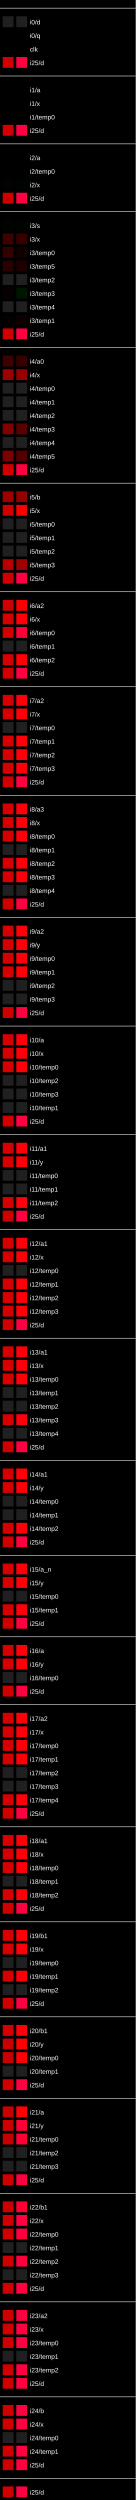
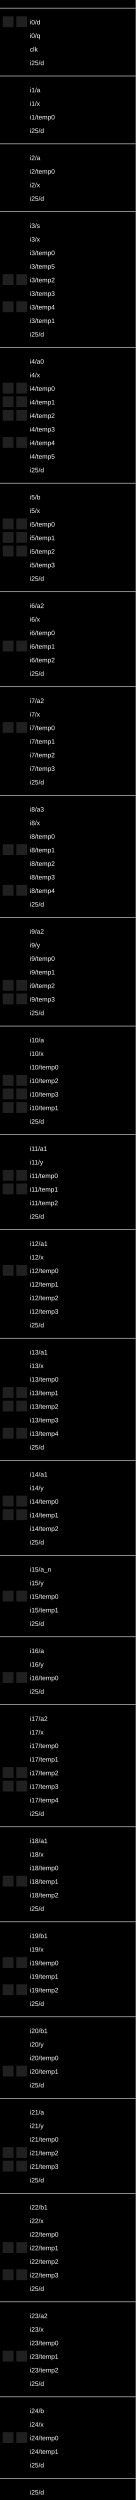
<svg xmlns="http://www.w3.org/2000/svg" width="250" height="4605">
  <rect x="0" y="0" width="250" height="4605" fill="black" />
  <line x1="0" y1="15.0" x2="250" y2="15.0" stroke="white" stroke-width="1" />
  <rect x="5" y="30" width="20" height="20" fill="rgb(32, 32, 32)" />
  <rect x="30" y="30" width="20" height="20" fill="rgb(32, 32, 32)" />
  <text x="55" y="45" font-size="12" font-family="Arial" fill="white">i0/d</text>
  <rect x="5" y="55" width="20" height="20" fill="rgb(0, 0, 0)" />
  <rect x="30" y="55" width="20" height="20" fill="rgb(0, 0, 0)" />
  <text x="55" y="70" font-size="12" font-family="Arial" fill="white">i0/q</text>
  <rect x="5" y="80" width="20" height="20" fill="rgb(0, 0, 0)" />
  <rect x="30" y="80" width="20" height="20" fill="rgb(0, 0, 0)" />
  <text x="55" y="95" font-size="12" font-family="Arial" fill="white">clk</text>
-   <rect x="5" y="105" width="20" height="20" fill="rgb(209, 0, 0)" />
-   <rect x="30" y="105" width="20" height="20" fill="rgb(255, 0, 65)" />
+   <rect x="5" y="105" width="20" height="20" fill="rgb(0, 0, 0)" />
+   <rect x="30" y="105" width="20" height="20" fill="rgb(0, 0, 0)" />
  <text x="55" y="120" font-size="12" font-family="Arial" fill="white">i25/d</text>
  <line x1="0" y1="140.0" x2="250" y2="140.0" stroke="white" stroke-width="1" />
  <rect x="5" y="155" width="20" height="20" fill="rgb(0, 0, 0)" />
  <rect x="30" y="155" width="20" height="20" fill="rgb(0, 0, 0)" />
  <text x="55" y="170" font-size="12" font-family="Arial" fill="white">i1/a</text>
  <rect x="5" y="180" width="20" height="20" fill="rgb(0, 0, 0)" />
  <rect x="30" y="180" width="20" height="20" fill="rgb(0, 0, 0)" />
  <text x="55" y="195" font-size="12" font-family="Arial" fill="white">i1/x</text>
  <rect x="5" y="205" width="20" height="20" fill="rgb(0, 0, 0)" />
  <rect x="30" y="205" width="20" height="20" fill="rgb(0, 0, 0)" />
  <text x="55" y="220" font-size="12" font-family="Arial" fill="white">i1/temp0</text>
-   <rect x="5" y="230" width="20" height="20" fill="rgb(209, 0, 0)" />
-   <rect x="30" y="230" width="20" height="20" fill="rgb(255, 0, 65)" />
+   <rect x="5" y="230" width="20" height="20" fill="rgb(0, 0, 0)" />
+   <rect x="30" y="230" width="20" height="20" fill="rgb(0, 0, 0)" />
  <text x="55" y="245" font-size="12" font-family="Arial" fill="white">i25/d</text>
  <line x1="0" y1="265.0" x2="250" y2="265.0" stroke="white" stroke-width="1" />
  <rect x="5" y="280" width="20" height="20" fill="rgb(0, 0, 0)" />
  <rect x="30" y="280" width="20" height="20" fill="rgb(0, 0, 0)" />
  <text x="55" y="295" font-size="12" font-family="Arial" fill="white">i2/a</text>
  <rect x="5" y="305" width="20" height="20" fill="rgb(0, 0, 0)" />
  <rect x="30" y="305" width="20" height="20" fill="rgb(0, 0, 0)" />
  <text x="55" y="320" font-size="12" font-family="Arial" fill="white">i2/temp0</text>
-   <rect x="5" y="330" width="20" height="20" fill="rgb(0, 3, 0)" />
-   <rect x="30" y="330" width="20" height="20" fill="rgb(0, 4, 0)" />
+   <rect x="5" y="330" width="20" height="20" fill="rgb(0, 0, 0)" />
+   <rect x="30" y="330" width="20" height="20" fill="rgb(0, 0, 0)" />
  <text x="55" y="345" font-size="12" font-family="Arial" fill="white">i2/x</text>
-   <rect x="5" y="355" width="20" height="20" fill="rgb(209, 0, 0)" />
-   <rect x="30" y="355" width="20" height="20" fill="rgb(255, 0, 65)" />
+   <rect x="5" y="355" width="20" height="20" fill="rgb(0, 0, 0)" />
+   <rect x="30" y="355" width="20" height="20" fill="rgb(0, 0, 0)" />
  <text x="55" y="370" font-size="12" font-family="Arial" fill="white">i25/d</text>
  <line x1="0" y1="390.0" x2="250" y2="390.0" stroke="white" stroke-width="1" />
-   <rect x="5" y="405" width="20" height="20" fill="rgb(0, 4, 0)" />
-   <rect x="30" y="405" width="20" height="20" fill="rgb(0, 4, 0)" />
+   <rect x="5" y="405" width="20" height="20" fill="rgb(0, 0, 0)" />
+   <rect x="30" y="405" width="20" height="20" fill="rgb(0, 0, 0)" />
  <text x="55" y="420" font-size="12" font-family="Arial" fill="white">i3/s</text>
-   <rect x="5" y="430" width="20" height="20" fill="rgb(63, 0, 0)" />
-   <rect x="30" y="430" width="20" height="20" fill="rgb(54, 0, 0)" />
+   <rect x="5" y="430" width="20" height="20" fill="rgb(0, 0, 0)" />
+   <rect x="30" y="430" width="20" height="20" fill="rgb(0, 0, 0)" />
  <text x="55" y="445" font-size="12" font-family="Arial" fill="white">i3/x</text>
-   <rect x="5" y="455" width="20" height="20" fill="rgb(53, 0, 0)" />
-   <rect x="30" y="455" width="20" height="20" fill="rgb(16, 0, 0)" />
+   <rect x="5" y="455" width="20" height="20" fill="rgb(0, 0, 0)" />
+   <rect x="30" y="455" width="20" height="20" fill="rgb(0, 0, 0)" />
  <text x="55" y="470" font-size="12" font-family="Arial" fill="white">i3/temp0</text>
-   <rect x="5" y="480" width="20" height="20" fill="rgb(43, 0, 0)" />
-   <rect x="30" y="480" width="20" height="20" fill="rgb(29, 0, 0)" />
+   <rect x="5" y="480" width="20" height="20" fill="rgb(0, 0, 0)" />
+   <rect x="30" y="480" width="20" height="20" fill="rgb(0, 0, 0)" />
  <text x="55" y="495" font-size="12" font-family="Arial" fill="white">i3/temp5</text>
  <rect x="5" y="505" width="20" height="20" fill="rgb(32, 32, 32)" />
  <rect x="30" y="505" width="20" height="20" fill="rgb(32, 32, 32)" />
  <text x="55" y="520" font-size="12" font-family="Arial" fill="white">i3/temp2</text>
-   <rect x="5" y="530" width="20" height="20" fill="rgb(7, 0, 0)" />
-   <rect x="30" y="530" width="20" height="20" fill="rgb(0, 22, 0)" />
+   <rect x="5" y="530" width="20" height="20" fill="rgb(0, 0, 0)" />
+   <rect x="30" y="530" width="20" height="20" fill="rgb(0, 0, 0)" />
  <text x="55" y="545" font-size="12" font-family="Arial" fill="white">i3/temp3</text>
  <rect x="5" y="555" width="20" height="20" fill="rgb(32, 32, 32)" />
  <rect x="30" y="555" width="20" height="20" fill="rgb(32, 32, 32)" />
  <text x="55" y="570" font-size="12" font-family="Arial" fill="white">i3/temp4</text>
-   <rect x="5" y="580" width="20" height="20" fill="rgb(5, 0, 0)" />
-   <rect x="30" y="580" width="20" height="20" fill="rgb(14, 0, 0)" />
+   <rect x="5" y="580" width="20" height="20" fill="rgb(0, 0, 0)" />
+   <rect x="30" y="580" width="20" height="20" fill="rgb(0, 0, 0)" />
  <text x="55" y="595" font-size="12" font-family="Arial" fill="white">i3/temp1</text>
-   <rect x="5" y="605" width="20" height="20" fill="rgb(209, 0, 0)" />
-   <rect x="30" y="605" width="20" height="20" fill="rgb(255, 0, 65)" />
+   <rect x="5" y="605" width="20" height="20" fill="rgb(0, 0, 0)" />
+   <rect x="30" y="605" width="20" height="20" fill="rgb(0, 0, 0)" />
  <text x="55" y="620" font-size="12" font-family="Arial" fill="white">i25/d</text>
  <line x1="0" y1="640.0" x2="250" y2="640.0" stroke="white" stroke-width="1" />
-   <rect x="5" y="655" width="20" height="20" fill="rgb(62, 0, 0)" />
-   <rect x="30" y="655" width="20" height="20" fill="rgb(54, 0, 0)" />
+   <rect x="5" y="655" width="20" height="20" fill="rgb(0, 0, 0)" />
+   <rect x="30" y="655" width="20" height="20" fill="rgb(0, 0, 0)" />
  <text x="55" y="670" font-size="12" font-family="Arial" fill="white">i4/a0</text>
-   <rect x="5" y="680" width="20" height="20" fill="rgb(157, 0, 0)" />
-   <rect x="30" y="680" width="20" height="20" fill="rgb(149, 0, 0)" />
+   <rect x="5" y="680" width="20" height="20" fill="rgb(0, 0, 0)" />
+   <rect x="30" y="680" width="20" height="20" fill="rgb(0, 0, 0)" />
  <text x="55" y="695" font-size="12" font-family="Arial" fill="white">i4/x</text>
  <rect x="5" y="705" width="20" height="20" fill="rgb(32, 32, 32)" />
  <rect x="30" y="705" width="20" height="20" fill="rgb(32, 32, 32)" />
  <text x="55" y="720" font-size="12" font-family="Arial" fill="white">i4/temp0</text>
  <rect x="5" y="730" width="20" height="20" fill="rgb(32, 32, 32)" />
  <rect x="30" y="730" width="20" height="20" fill="rgb(32, 32, 32)" />
  <text x="55" y="745" font-size="12" font-family="Arial" fill="white">i4/temp1</text>
  <rect x="5" y="755" width="20" height="20" fill="rgb(32, 32, 32)" />
  <rect x="30" y="755" width="20" height="20" fill="rgb(32, 32, 32)" />
  <text x="55" y="770" font-size="12" font-family="Arial" fill="white">i4/temp2</text>
-   <rect x="5" y="780" width="20" height="20" fill="rgb(130, 0, 0)" />
-   <rect x="30" y="780" width="20" height="20" fill="rgb(91, 0, 0)" />
+   <rect x="5" y="780" width="20" height="20" fill="rgb(0, 0, 0)" />
+   <rect x="30" y="780" width="20" height="20" fill="rgb(0, 0, 0)" />
  <text x="55" y="795" font-size="12" font-family="Arial" fill="white">i4/temp3</text>
  <rect x="5" y="805" width="20" height="20" fill="rgb(32, 32, 32)" />
  <rect x="30" y="805" width="20" height="20" fill="rgb(32, 32, 32)" />
  <text x="55" y="820" font-size="12" font-family="Arial" fill="white">i4/temp4</text>
-   <rect x="5" y="830" width="20" height="20" fill="rgb(125, 0, 0)" />
-   <rect x="30" y="830" width="20" height="20" fill="rgb(85, 0, 0)" />
+   <rect x="5" y="830" width="20" height="20" fill="rgb(0, 0, 0)" />
+   <rect x="30" y="830" width="20" height="20" fill="rgb(0, 0, 0)" />
  <text x="55" y="845" font-size="12" font-family="Arial" fill="white">i4/temp5</text>
-   <rect x="5" y="855" width="20" height="20" fill="rgb(209, 0, 0)" />
-   <rect x="30" y="855" width="20" height="20" fill="rgb(255, 0, 65)" />
+   <rect x="5" y="855" width="20" height="20" fill="rgb(0, 0, 0)" />
+   <rect x="30" y="855" width="20" height="20" fill="rgb(0, 0, 0)" />
  <text x="55" y="870" font-size="12" font-family="Arial" fill="white">i25/d</text>
  <line x1="0" y1="890.0" x2="250" y2="890.0" stroke="white" stroke-width="1" />
-   <rect x="5" y="905" width="20" height="20" fill="rgb(157, 0, 0)" />
-   <rect x="30" y="905" width="20" height="20" fill="rgb(149, 0, 0)" />
+   <rect x="5" y="905" width="20" height="20" fill="rgb(0, 0, 0)" />
+   <rect x="30" y="905" width="20" height="20" fill="rgb(0, 0, 0)" />
  <text x="55" y="920" font-size="12" font-family="Arial" fill="white">i5/b</text>
-   <rect x="5" y="930" width="20" height="20" fill="rgb(206, 0, 0)" />
-   <rect x="30" y="930" width="20" height="20" fill="rgb(251, 0, 0)" />
+   <rect x="5" y="930" width="20" height="20" fill="rgb(0, 0, 0)" />
+   <rect x="30" y="930" width="20" height="20" fill="rgb(0, 0, 0)" />
  <text x="55" y="945" font-size="12" font-family="Arial" fill="white">i5/x</text>
  <rect x="5" y="955" width="20" height="20" fill="rgb(32, 32, 32)" />
  <rect x="30" y="955" width="20" height="20" fill="rgb(32, 32, 32)" />
  <text x="55" y="970" font-size="12" font-family="Arial" fill="white">i5/temp0</text>
  <rect x="5" y="980" width="20" height="20" fill="rgb(32, 32, 32)" />
  <rect x="30" y="980" width="20" height="20" fill="rgb(32, 32, 32)" />
  <text x="55" y="995" font-size="12" font-family="Arial" fill="white">i5/temp1</text>
  <rect x="5" y="1005" width="20" height="20" fill="rgb(32, 32, 32)" />
  <rect x="30" y="1005" width="20" height="20" fill="rgb(32, 32, 32)" />
  <text x="55" y="1020" font-size="12" font-family="Arial" fill="white">i5/temp2</text>
-   <rect x="5" y="1030" width="20" height="20" fill="rgb(184, 0, 0)" />
-   <rect x="30" y="1030" width="20" height="20" fill="rgb(159, 0, 0)" />
+   <rect x="5" y="1030" width="20" height="20" fill="rgb(0, 0, 0)" />
+   <rect x="30" y="1030" width="20" height="20" fill="rgb(0, 0, 0)" />
  <text x="55" y="1045" font-size="12" font-family="Arial" fill="white">i5/temp3</text>
-   <rect x="5" y="1055" width="20" height="20" fill="rgb(209, 0, 0)" />
-   <rect x="30" y="1055" width="20" height="20" fill="rgb(255, 0, 65)" />
+   <rect x="5" y="1055" width="20" height="20" fill="rgb(0, 0, 0)" />
+   <rect x="30" y="1055" width="20" height="20" fill="rgb(0, 0, 0)" />
  <text x="55" y="1070" font-size="12" font-family="Arial" fill="white">i25/d</text>
  <line x1="0" y1="1090.0" x2="250" y2="1090.0" stroke="white" stroke-width="1" />
-   <rect x="5" y="1105" width="20" height="20" fill="rgb(206, 0, 0)" />
-   <rect x="30" y="1105" width="20" height="20" fill="rgb(251, 0, 0)" />
+   <rect x="5" y="1105" width="20" height="20" fill="rgb(0, 0, 0)" />
+   <rect x="30" y="1105" width="20" height="20" fill="rgb(0, 0, 0)" />
  <text x="55" y="1120" font-size="12" font-family="Arial" fill="white">i6/a2</text>
-   <rect x="5" y="1130" width="20" height="20" fill="rgb(214, 0, 0)" />
-   <rect x="30" y="1130" width="20" height="20" fill="rgb(255, 0, 10)" />
+   <rect x="5" y="1130" width="20" height="20" fill="rgb(0, 0, 0)" />
+   <rect x="30" y="1130" width="20" height="20" fill="rgb(0, 0, 0)" />
  <text x="55" y="1145" font-size="12" font-family="Arial" fill="white">i6/x</text>
-   <rect x="5" y="1155" width="20" height="20" fill="rgb(210, 0, 0)" />
-   <rect x="30" y="1155" width="20" height="20" fill="rgb(255, 0, 58)" />
+   <rect x="5" y="1155" width="20" height="20" fill="rgb(0, 0, 0)" />
+   <rect x="30" y="1155" width="20" height="20" fill="rgb(0, 0, 0)" />
  <text x="55" y="1170" font-size="12" font-family="Arial" fill="white">i6/temp0</text>
  <rect x="5" y="1180" width="20" height="20" fill="rgb(32, 32, 32)" />
  <rect x="30" y="1180" width="20" height="20" fill="rgb(32, 32, 32)" />
  <text x="55" y="1195" font-size="12" font-family="Arial" fill="white">i6/temp1</text>
-   <rect x="5" y="1205" width="20" height="20" fill="rgb(213, 0, 0)" />
-   <rect x="30" y="1205" width="20" height="20" fill="rgb(255, 0, 4)" />
+   <rect x="5" y="1205" width="20" height="20" fill="rgb(0, 0, 0)" />
+   <rect x="30" y="1205" width="20" height="20" fill="rgb(0, 0, 0)" />
  <text x="55" y="1220" font-size="12" font-family="Arial" fill="white">i6/temp2</text>
-   <rect x="5" y="1230" width="20" height="20" fill="rgb(209, 0, 0)" />
-   <rect x="30" y="1230" width="20" height="20" fill="rgb(255, 0, 65)" />
+   <rect x="5" y="1230" width="20" height="20" fill="rgb(0, 0, 0)" />
+   <rect x="30" y="1230" width="20" height="20" fill="rgb(0, 0, 0)" />
  <text x="55" y="1245" font-size="12" font-family="Arial" fill="white">i25/d</text>
  <line x1="0" y1="1265.0" x2="250" y2="1265.0" stroke="white" stroke-width="1" />
-   <rect x="5" y="1280" width="20" height="20" fill="rgb(214, 0, 0)" />
-   <rect x="30" y="1280" width="20" height="20" fill="rgb(255, 0, 10)" />
+   <rect x="5" y="1280" width="20" height="20" fill="rgb(0, 0, 0)" />
+   <rect x="30" y="1280" width="20" height="20" fill="rgb(0, 0, 0)" />
  <text x="55" y="1295" font-size="12" font-family="Arial" fill="white">i7/a2</text>
-   <rect x="5" y="1305" width="20" height="20" fill="rgb(214, 0, 0)" />
-   <rect x="30" y="1305" width="20" height="20" fill="rgb(255, 0, 10)" />
+   <rect x="5" y="1305" width="20" height="20" fill="rgb(0, 0, 0)" />
+   <rect x="30" y="1305" width="20" height="20" fill="rgb(0, 0, 0)" />
  <text x="55" y="1320" font-size="12" font-family="Arial" fill="white">i7/x</text>
  <rect x="5" y="1330" width="20" height="20" fill="rgb(32, 32, 32)" />
  <rect x="30" y="1330" width="20" height="20" fill="rgb(32, 32, 32)" />
  <text x="55" y="1345" font-size="12" font-family="Arial" fill="white">i7/temp0</text>
-   <rect x="5" y="1355" width="20" height="20" fill="rgb(214, 0, 0)" />
-   <rect x="30" y="1355" width="20" height="20" fill="rgb(255, 0, 10)" />
+   <rect x="5" y="1355" width="20" height="20" fill="rgb(0, 0, 0)" />
+   <rect x="30" y="1355" width="20" height="20" fill="rgb(0, 0, 0)" />
  <text x="55" y="1370" font-size="12" font-family="Arial" fill="white">i7/temp1</text>
-   <rect x="5" y="1380" width="20" height="20" fill="rgb(214, 0, 0)" />
-   <rect x="30" y="1380" width="20" height="20" fill="rgb(255, 0, 10)" />
+   <rect x="5" y="1380" width="20" height="20" fill="rgb(0, 0, 0)" />
+   <rect x="30" y="1380" width="20" height="20" fill="rgb(0, 0, 0)" />
  <text x="55" y="1395" font-size="12" font-family="Arial" fill="white">i7/temp2</text>
-   <rect x="5" y="1405" width="20" height="20" fill="rgb(214, 0, 0)" />
-   <rect x="30" y="1405" width="20" height="20" fill="rgb(255, 0, 10)" />
+   <rect x="5" y="1405" width="20" height="20" fill="rgb(0, 0, 0)" />
+   <rect x="30" y="1405" width="20" height="20" fill="rgb(0, 0, 0)" />
  <text x="55" y="1420" font-size="12" font-family="Arial" fill="white">i7/temp3</text>
-   <rect x="5" y="1430" width="20" height="20" fill="rgb(209, 0, 0)" />
-   <rect x="30" y="1430" width="20" height="20" fill="rgb(255, 0, 65)" />
+   <rect x="5" y="1430" width="20" height="20" fill="rgb(0, 0, 0)" />
+   <rect x="30" y="1430" width="20" height="20" fill="rgb(0, 0, 0)" />
  <text x="55" y="1445" font-size="12" font-family="Arial" fill="white">i25/d</text>
  <line x1="0" y1="1465.0" x2="250" y2="1465.0" stroke="white" stroke-width="1" />
-   <rect x="5" y="1480" width="20" height="20" fill="rgb(214, 0, 0)" />
-   <rect x="30" y="1480" width="20" height="20" fill="rgb(255, 0, 10)" />
+   <rect x="5" y="1480" width="20" height="20" fill="rgb(0, 0, 0)" />
+   <rect x="30" y="1480" width="20" height="20" fill="rgb(0, 0, 0)" />
  <text x="55" y="1495" font-size="12" font-family="Arial" fill="white">i8/a3</text>
-   <rect x="5" y="1505" width="20" height="20" fill="rgb(214, 0, 0)" />
-   <rect x="30" y="1505" width="20" height="20" fill="rgb(255, 0, 10)" />
+   <rect x="5" y="1505" width="20" height="20" fill="rgb(0, 0, 0)" />
+   <rect x="30" y="1505" width="20" height="20" fill="rgb(0, 0, 0)" />
  <text x="55" y="1520" font-size="12" font-family="Arial" fill="white">i8/x</text>
-   <rect x="5" y="1530" width="20" height="20" fill="rgb(214, 0, 0)" />
-   <rect x="30" y="1530" width="20" height="20" fill="rgb(255, 0, 10)" />
+   <rect x="5" y="1530" width="20" height="20" fill="rgb(0, 0, 0)" />
+   <rect x="30" y="1530" width="20" height="20" fill="rgb(0, 0, 0)" />
  <text x="55" y="1545" font-size="12" font-family="Arial" fill="white">i8/temp0</text>
  <rect x="5" y="1555" width="20" height="20" fill="rgb(32, 32, 32)" />
  <rect x="30" y="1555" width="20" height="20" fill="rgb(32, 32, 32)" />
  <text x="55" y="1570" font-size="12" font-family="Arial" fill="white">i8/temp1</text>
-   <rect x="5" y="1580" width="20" height="20" fill="rgb(214, 0, 0)" />
-   <rect x="30" y="1580" width="20" height="20" fill="rgb(255, 0, 10)" />
+   <rect x="5" y="1580" width="20" height="20" fill="rgb(0, 0, 0)" />
+   <rect x="30" y="1580" width="20" height="20" fill="rgb(0, 0, 0)" />
  <text x="55" y="1595" font-size="12" font-family="Arial" fill="white">i8/temp2</text>
-   <rect x="5" y="1605" width="20" height="20" fill="rgb(214, 0, 0)" />
-   <rect x="30" y="1605" width="20" height="20" fill="rgb(255, 0, 10)" />
+   <rect x="5" y="1605" width="20" height="20" fill="rgb(0, 0, 0)" />
+   <rect x="30" y="1605" width="20" height="20" fill="rgb(0, 0, 0)" />
  <text x="55" y="1620" font-size="12" font-family="Arial" fill="white">i8/temp3</text>
  <rect x="5" y="1630" width="20" height="20" fill="rgb(32, 32, 32)" />
  <rect x="30" y="1630" width="20" height="20" fill="rgb(32, 32, 32)" />
  <text x="55" y="1645" font-size="12" font-family="Arial" fill="white">i8/temp4</text>
-   <rect x="5" y="1655" width="20" height="20" fill="rgb(209, 0, 0)" />
-   <rect x="30" y="1655" width="20" height="20" fill="rgb(255, 0, 65)" />
+   <rect x="5" y="1655" width="20" height="20" fill="rgb(0, 0, 0)" />
+   <rect x="30" y="1655" width="20" height="20" fill="rgb(0, 0, 0)" />
  <text x="55" y="1670" font-size="12" font-family="Arial" fill="white">i25/d</text>
  <line x1="0" y1="1690.0" x2="250" y2="1690.0" stroke="white" stroke-width="1" />
-   <rect x="5" y="1705" width="20" height="20" fill="rgb(214, 0, 0)" />
-   <rect x="30" y="1705" width="20" height="20" fill="rgb(255, 0, 10)" />
+   <rect x="5" y="1705" width="20" height="20" fill="rgb(0, 0, 0)" />
+   <rect x="30" y="1705" width="20" height="20" fill="rgb(0, 0, 0)" />
  <text x="55" y="1720" font-size="12" font-family="Arial" fill="white">i9/a2</text>
-   <rect x="5" y="1730" width="20" height="20" fill="rgb(214, 0, 0)" />
-   <rect x="30" y="1730" width="20" height="20" fill="rgb(255, 0, 10)" />
+   <rect x="5" y="1730" width="20" height="20" fill="rgb(0, 0, 0)" />
+   <rect x="30" y="1730" width="20" height="20" fill="rgb(0, 0, 0)" />
  <text x="55" y="1745" font-size="12" font-family="Arial" fill="white">i9/y</text>
-   <rect x="5" y="1755" width="20" height="20" fill="rgb(214, 0, 0)" />
-   <rect x="30" y="1755" width="20" height="20" fill="rgb(255, 0, 10)" />
+   <rect x="5" y="1755" width="20" height="20" fill="rgb(0, 0, 0)" />
+   <rect x="30" y="1755" width="20" height="20" fill="rgb(0, 0, 0)" />
  <text x="55" y="1770" font-size="12" font-family="Arial" fill="white">i9/temp0</text>
-   <rect x="5" y="1780" width="20" height="20" fill="rgb(214, 0, 0)" />
-   <rect x="30" y="1780" width="20" height="20" fill="rgb(255, 0, 10)" />
+   <rect x="5" y="1780" width="20" height="20" fill="rgb(0, 0, 0)" />
+   <rect x="30" y="1780" width="20" height="20" fill="rgb(0, 0, 0)" />
  <text x="55" y="1795" font-size="12" font-family="Arial" fill="white">i9/temp1</text>
  <rect x="5" y="1805" width="20" height="20" fill="rgb(32, 32, 32)" />
  <rect x="30" y="1805" width="20" height="20" fill="rgb(32, 32, 32)" />
  <text x="55" y="1820" font-size="12" font-family="Arial" fill="white">i9/temp2</text>
  <rect x="5" y="1830" width="20" height="20" fill="rgb(32, 32, 32)" />
  <rect x="30" y="1830" width="20" height="20" fill="rgb(32, 32, 32)" />
  <text x="55" y="1845" font-size="12" font-family="Arial" fill="white">i9/temp3</text>
-   <rect x="5" y="1855" width="20" height="20" fill="rgb(209, 0, 0)" />
-   <rect x="30" y="1855" width="20" height="20" fill="rgb(255, 0, 65)" />
+   <rect x="5" y="1855" width="20" height="20" fill="rgb(0, 0, 0)" />
+   <rect x="30" y="1855" width="20" height="20" fill="rgb(0, 0, 0)" />
  <text x="55" y="1870" font-size="12" font-family="Arial" fill="white">i25/d</text>
  <line x1="0" y1="1890.0" x2="250" y2="1890.0" stroke="white" stroke-width="1" />
-   <rect x="5" y="1905" width="20" height="20" fill="rgb(214, 0, 0)" />
-   <rect x="30" y="1905" width="20" height="20" fill="rgb(255, 0, 10)" />
+   <rect x="5" y="1905" width="20" height="20" fill="rgb(0, 0, 0)" />
+   <rect x="30" y="1905" width="20" height="20" fill="rgb(0, 0, 0)" />
  <text x="55" y="1920" font-size="12" font-family="Arial" fill="white">i10/a</text>
-   <rect x="5" y="1930" width="20" height="20" fill="rgb(214, 0, 0)" />
-   <rect x="30" y="1930" width="20" height="20" fill="rgb(255, 0, 10)" />
+   <rect x="5" y="1930" width="20" height="20" fill="rgb(0, 0, 0)" />
+   <rect x="30" y="1930" width="20" height="20" fill="rgb(0, 0, 0)" />
  <text x="55" y="1945" font-size="12" font-family="Arial" fill="white">i10/x</text>
-   <rect x="5" y="1955" width="20" height="20" fill="rgb(214, 0, 0)" />
-   <rect x="30" y="1955" width="20" height="20" fill="rgb(255, 0, 10)" />
+   <rect x="5" y="1955" width="20" height="20" fill="rgb(0, 0, 0)" />
+   <rect x="30" y="1955" width="20" height="20" fill="rgb(0, 0, 0)" />
  <text x="55" y="1970" font-size="12" font-family="Arial" fill="white">i10/temp0</text>
  <rect x="5" y="1980" width="20" height="20" fill="rgb(32, 32, 32)" />
  <rect x="30" y="1980" width="20" height="20" fill="rgb(32, 32, 32)" />
  <text x="55" y="1995" font-size="12" font-family="Arial" fill="white">i10/temp2</text>
  <rect x="5" y="2005" width="20" height="20" fill="rgb(32, 32, 32)" />
  <rect x="30" y="2005" width="20" height="20" fill="rgb(32, 32, 32)" />
  <text x="55" y="2020" font-size="12" font-family="Arial" fill="white">i10/temp3</text>
  <rect x="5" y="2030" width="20" height="20" fill="rgb(32, 32, 32)" />
  <rect x="30" y="2030" width="20" height="20" fill="rgb(32, 32, 32)" />
  <text x="55" y="2045" font-size="12" font-family="Arial" fill="white">i10/temp1</text>
-   <rect x="5" y="2055" width="20" height="20" fill="rgb(209, 0, 0)" />
-   <rect x="30" y="2055" width="20" height="20" fill="rgb(255, 0, 65)" />
+   <rect x="5" y="2055" width="20" height="20" fill="rgb(0, 0, 0)" />
+   <rect x="30" y="2055" width="20" height="20" fill="rgb(0, 0, 0)" />
  <text x="55" y="2070" font-size="12" font-family="Arial" fill="white">i25/d</text>
  <line x1="0" y1="2090.0" x2="250" y2="2090.0" stroke="white" stroke-width="1" />
-   <rect x="5" y="2105" width="20" height="20" fill="rgb(214, 0, 0)" />
-   <rect x="30" y="2105" width="20" height="20" fill="rgb(255, 0, 10)" />
+   <rect x="5" y="2105" width="20" height="20" fill="rgb(0, 0, 0)" />
+   <rect x="30" y="2105" width="20" height="20" fill="rgb(0, 0, 0)" />
  <text x="55" y="2120" font-size="12" font-family="Arial" fill="white">i11/a1</text>
-   <rect x="5" y="2130" width="20" height="20" fill="rgb(214, 0, 0)" />
-   <rect x="30" y="2130" width="20" height="20" fill="rgb(255, 0, 10)" />
+   <rect x="5" y="2130" width="20" height="20" fill="rgb(0, 0, 0)" />
+   <rect x="30" y="2130" width="20" height="20" fill="rgb(0, 0, 0)" />
  <text x="55" y="2145" font-size="12" font-family="Arial" fill="white">i11/y</text>
  <rect x="5" y="2155" width="20" height="20" fill="rgb(32, 32, 32)" />
  <rect x="30" y="2155" width="20" height="20" fill="rgb(32, 32, 32)" />
  <text x="55" y="2170" font-size="12" font-family="Arial" fill="white">i11/temp0</text>
  <rect x="5" y="2180" width="20" height="20" fill="rgb(32, 32, 32)" />
  <rect x="30" y="2180" width="20" height="20" fill="rgb(32, 32, 32)" />
  <text x="55" y="2195" font-size="12" font-family="Arial" fill="white">i11/temp1</text>
-   <rect x="5" y="2205" width="20" height="20" fill="rgb(214, 0, 0)" />
-   <rect x="30" y="2205" width="20" height="20" fill="rgb(255, 0, 10)" />
+   <rect x="5" y="2205" width="20" height="20" fill="rgb(0, 0, 0)" />
+   <rect x="30" y="2205" width="20" height="20" fill="rgb(0, 0, 0)" />
  <text x="55" y="2220" font-size="12" font-family="Arial" fill="white">i11/temp2</text>
-   <rect x="5" y="2230" width="20" height="20" fill="rgb(209, 0, 0)" />
-   <rect x="30" y="2230" width="20" height="20" fill="rgb(255, 0, 65)" />
+   <rect x="5" y="2230" width="20" height="20" fill="rgb(0, 0, 0)" />
+   <rect x="30" y="2230" width="20" height="20" fill="rgb(0, 0, 0)" />
  <text x="55" y="2245" font-size="12" font-family="Arial" fill="white">i25/d</text>
  <line x1="0" y1="2265.0" x2="250" y2="2265.0" stroke="white" stroke-width="1" />
-   <rect x="5" y="2280" width="20" height="20" fill="rgb(214, 0, 0)" />
-   <rect x="30" y="2280" width="20" height="20" fill="rgb(255, 0, 10)" />
+   <rect x="5" y="2280" width="20" height="20" fill="rgb(0, 0, 0)" />
+   <rect x="30" y="2280" width="20" height="20" fill="rgb(0, 0, 0)" />
  <text x="55" y="2295" font-size="12" font-family="Arial" fill="white">i12/a1</text>
-   <rect x="5" y="2305" width="20" height="20" fill="rgb(214, 0, 0)" />
-   <rect x="30" y="2305" width="20" height="20" fill="rgb(255, 0, 10)" />
+   <rect x="5" y="2305" width="20" height="20" fill="rgb(0, 0, 0)" />
+   <rect x="30" y="2305" width="20" height="20" fill="rgb(0, 0, 0)" />
  <text x="55" y="2320" font-size="12" font-family="Arial" fill="white">i12/x</text>
  <rect x="5" y="2330" width="20" height="20" fill="rgb(32, 32, 32)" />
  <rect x="30" y="2330" width="20" height="20" fill="rgb(32, 32, 32)" />
  <text x="55" y="2345" font-size="12" font-family="Arial" fill="white">i12/temp0</text>
-   <rect x="5" y="2355" width="20" height="20" fill="rgb(214, 0, 0)" />
-   <rect x="30" y="2355" width="20" height="20" fill="rgb(255, 0, 10)" />
+   <rect x="5" y="2355" width="20" height="20" fill="rgb(0, 0, 0)" />
+   <rect x="30" y="2355" width="20" height="20" fill="rgb(0, 0, 0)" />
  <text x="55" y="2370" font-size="12" font-family="Arial" fill="white">i12/temp1</text>
-   <rect x="5" y="2380" width="20" height="20" fill="rgb(214, 0, 0)" />
-   <rect x="30" y="2380" width="20" height="20" fill="rgb(255, 0, 10)" />
+   <rect x="5" y="2380" width="20" height="20" fill="rgb(0, 0, 0)" />
+   <rect x="30" y="2380" width="20" height="20" fill="rgb(0, 0, 0)" />
  <text x="55" y="2395" font-size="12" font-family="Arial" fill="white">i12/temp2</text>
-   <rect x="5" y="2405" width="20" height="20" fill="rgb(214, 0, 0)" />
-   <rect x="30" y="2405" width="20" height="20" fill="rgb(255, 0, 10)" />
+   <rect x="5" y="2405" width="20" height="20" fill="rgb(0, 0, 0)" />
+   <rect x="30" y="2405" width="20" height="20" fill="rgb(0, 0, 0)" />
  <text x="55" y="2420" font-size="12" font-family="Arial" fill="white">i12/temp3</text>
-   <rect x="5" y="2430" width="20" height="20" fill="rgb(209, 0, 0)" />
-   <rect x="30" y="2430" width="20" height="20" fill="rgb(255, 0, 65)" />
+   <rect x="5" y="2430" width="20" height="20" fill="rgb(0, 0, 0)" />
+   <rect x="30" y="2430" width="20" height="20" fill="rgb(0, 0, 0)" />
  <text x="55" y="2445" font-size="12" font-family="Arial" fill="white">i25/d</text>
  <line x1="0" y1="2465.0" x2="250" y2="2465.0" stroke="white" stroke-width="1" />
-   <rect x="5" y="2480" width="20" height="20" fill="rgb(214, 0, 0)" />
-   <rect x="30" y="2480" width="20" height="20" fill="rgb(255, 0, 10)" />
+   <rect x="5" y="2480" width="20" height="20" fill="rgb(0, 0, 0)" />
+   <rect x="30" y="2480" width="20" height="20" fill="rgb(0, 0, 0)" />
  <text x="55" y="2495" font-size="12" font-family="Arial" fill="white">i13/a1</text>
-   <rect x="5" y="2505" width="20" height="20" fill="rgb(214, 0, 0)" />
-   <rect x="30" y="2505" width="20" height="20" fill="rgb(255, 0, 10)" />
+   <rect x="5" y="2505" width="20" height="20" fill="rgb(0, 0, 0)" />
+   <rect x="30" y="2505" width="20" height="20" fill="rgb(0, 0, 0)" />
  <text x="55" y="2520" font-size="12" font-family="Arial" fill="white">i13/x</text>
-   <rect x="5" y="2530" width="20" height="20" fill="rgb(214, 0, 0)" />
-   <rect x="30" y="2530" width="20" height="20" fill="rgb(255, 0, 10)" />
+   <rect x="5" y="2530" width="20" height="20" fill="rgb(0, 0, 0)" />
+   <rect x="30" y="2530" width="20" height="20" fill="rgb(0, 0, 0)" />
  <text x="55" y="2545" font-size="12" font-family="Arial" fill="white">i13/temp0</text>
  <rect x="5" y="2555" width="20" height="20" fill="rgb(32, 32, 32)" />
  <rect x="30" y="2555" width="20" height="20" fill="rgb(32, 32, 32)" />
  <text x="55" y="2570" font-size="12" font-family="Arial" fill="white">i13/temp1</text>
  <rect x="5" y="2580" width="20" height="20" fill="rgb(32, 32, 32)" />
  <rect x="30" y="2580" width="20" height="20" fill="rgb(32, 32, 32)" />
  <text x="55" y="2595" font-size="12" font-family="Arial" fill="white">i13/temp2</text>
-   <rect x="5" y="2605" width="20" height="20" fill="rgb(214, 0, 0)" />
-   <rect x="30" y="2605" width="20" height="20" fill="rgb(255, 0, 10)" />
+   <rect x="5" y="2605" width="20" height="20" fill="rgb(0, 0, 0)" />
+   <rect x="30" y="2605" width="20" height="20" fill="rgb(0, 0, 0)" />
  <text x="55" y="2620" font-size="12" font-family="Arial" fill="white">i13/temp3</text>
  <rect x="5" y="2630" width="20" height="20" fill="rgb(32, 32, 32)" />
  <rect x="30" y="2630" width="20" height="20" fill="rgb(32, 32, 32)" />
  <text x="55" y="2645" font-size="12" font-family="Arial" fill="white">i13/temp4</text>
-   <rect x="5" y="2655" width="20" height="20" fill="rgb(209, 0, 0)" />
-   <rect x="30" y="2655" width="20" height="20" fill="rgb(255, 0, 65)" />
+   <rect x="5" y="2655" width="20" height="20" fill="rgb(0, 0, 0)" />
+   <rect x="30" y="2655" width="20" height="20" fill="rgb(0, 0, 0)" />
  <text x="55" y="2670" font-size="12" font-family="Arial" fill="white">i25/d</text>
  <line x1="0" y1="2690.0" x2="250" y2="2690.0" stroke="white" stroke-width="1" />
-   <rect x="5" y="2705" width="20" height="20" fill="rgb(214, 0, 0)" />
-   <rect x="30" y="2705" width="20" height="20" fill="rgb(255, 0, 10)" />
+   <rect x="5" y="2705" width="20" height="20" fill="rgb(0, 0, 0)" />
+   <rect x="30" y="2705" width="20" height="20" fill="rgb(0, 0, 0)" />
  <text x="55" y="2720" font-size="12" font-family="Arial" fill="white">i14/a1</text>
-   <rect x="5" y="2730" width="20" height="20" fill="rgb(214, 0, 0)" />
-   <rect x="30" y="2730" width="20" height="20" fill="rgb(255, 0, 10)" />
+   <rect x="5" y="2730" width="20" height="20" fill="rgb(0, 0, 0)" />
+   <rect x="30" y="2730" width="20" height="20" fill="rgb(0, 0, 0)" />
  <text x="55" y="2745" font-size="12" font-family="Arial" fill="white">i14/y</text>
  <rect x="5" y="2755" width="20" height="20" fill="rgb(32, 32, 32)" />
  <rect x="30" y="2755" width="20" height="20" fill="rgb(32, 32, 32)" />
  <text x="55" y="2770" font-size="12" font-family="Arial" fill="white">i14/temp0</text>
  <rect x="5" y="2780" width="20" height="20" fill="rgb(32, 32, 32)" />
  <rect x="30" y="2780" width="20" height="20" fill="rgb(32, 32, 32)" />
  <text x="55" y="2795" font-size="12" font-family="Arial" fill="white">i14/temp1</text>
-   <rect x="5" y="2805" width="20" height="20" fill="rgb(214, 0, 0)" />
-   <rect x="30" y="2805" width="20" height="20" fill="rgb(255, 0, 10)" />
+   <rect x="5" y="2805" width="20" height="20" fill="rgb(0, 0, 0)" />
+   <rect x="30" y="2805" width="20" height="20" fill="rgb(0, 0, 0)" />
  <text x="55" y="2820" font-size="12" font-family="Arial" fill="white">i14/temp2</text>
-   <rect x="5" y="2830" width="20" height="20" fill="rgb(209, 0, 0)" />
-   <rect x="30" y="2830" width="20" height="20" fill="rgb(255, 0, 65)" />
+   <rect x="5" y="2830" width="20" height="20" fill="rgb(0, 0, 0)" />
+   <rect x="30" y="2830" width="20" height="20" fill="rgb(0, 0, 0)" />
  <text x="55" y="2845" font-size="12" font-family="Arial" fill="white">i25/d</text>
  <line x1="0" y1="2865.0" x2="250" y2="2865.0" stroke="white" stroke-width="1" />
-   <rect x="5" y="2880" width="20" height="20" fill="rgb(214, 0, 0)" />
-   <rect x="30" y="2880" width="20" height="20" fill="rgb(255, 0, 10)" />
+   <rect x="5" y="2880" width="20" height="20" fill="rgb(0, 0, 0)" />
+   <rect x="30" y="2880" width="20" height="20" fill="rgb(0, 0, 0)" />
  <text x="55" y="2895" font-size="12" font-family="Arial" fill="white">i15/a_n</text>
-   <rect x="5" y="2905" width="20" height="20" fill="rgb(214, 0, 0)" />
-   <rect x="30" y="2905" width="20" height="20" fill="rgb(255, 0, 10)" />
+   <rect x="5" y="2905" width="20" height="20" fill="rgb(0, 0, 0)" />
+   <rect x="30" y="2905" width="20" height="20" fill="rgb(0, 0, 0)" />
  <text x="55" y="2920" font-size="12" font-family="Arial" fill="white">i15/y</text>
  <rect x="5" y="2930" width="20" height="20" fill="rgb(32, 32, 32)" />
  <rect x="30" y="2930" width="20" height="20" fill="rgb(32, 32, 32)" />
  <text x="55" y="2945" font-size="12" font-family="Arial" fill="white">i15/temp0</text>
-   <rect x="5" y="2955" width="20" height="20" fill="rgb(214, 0, 0)" />
-   <rect x="30" y="2955" width="20" height="20" fill="rgb(255, 0, 10)" />
+   <rect x="5" y="2955" width="20" height="20" fill="rgb(0, 0, 0)" />
+   <rect x="30" y="2955" width="20" height="20" fill="rgb(0, 0, 0)" />
  <text x="55" y="2970" font-size="12" font-family="Arial" fill="white">i15/temp1</text>
-   <rect x="5" y="2980" width="20" height="20" fill="rgb(209, 0, 0)" />
-   <rect x="30" y="2980" width="20" height="20" fill="rgb(255, 0, 65)" />
+   <rect x="5" y="2980" width="20" height="20" fill="rgb(0, 0, 0)" />
+   <rect x="30" y="2980" width="20" height="20" fill="rgb(0, 0, 0)" />
  <text x="55" y="2995" font-size="12" font-family="Arial" fill="white">i25/d</text>
  <line x1="0" y1="3015.0" x2="250" y2="3015.0" stroke="white" stroke-width="1" />
-   <rect x="5" y="3030" width="20" height="20" fill="rgb(214, 0, 0)" />
-   <rect x="30" y="3030" width="20" height="20" fill="rgb(255, 0, 10)" />
+   <rect x="5" y="3030" width="20" height="20" fill="rgb(0, 0, 0)" />
+   <rect x="30" y="3030" width="20" height="20" fill="rgb(0, 0, 0)" />
  <text x="55" y="3045" font-size="12" font-family="Arial" fill="white">i16/a</text>
-   <rect x="5" y="3055" width="20" height="20" fill="rgb(214, 0, 0)" />
-   <rect x="30" y="3055" width="20" height="20" fill="rgb(255, 0, 10)" />
+   <rect x="5" y="3055" width="20" height="20" fill="rgb(0, 0, 0)" />
+   <rect x="30" y="3055" width="20" height="20" fill="rgb(0, 0, 0)" />
  <text x="55" y="3070" font-size="12" font-family="Arial" fill="white">i16/y</text>
  <rect x="5" y="3080" width="20" height="20" fill="rgb(32, 32, 32)" />
  <rect x="30" y="3080" width="20" height="20" fill="rgb(32, 32, 32)" />
  <text x="55" y="3095" font-size="12" font-family="Arial" fill="white">i16/temp0</text>
-   <rect x="5" y="3105" width="20" height="20" fill="rgb(209, 0, 0)" />
-   <rect x="30" y="3105" width="20" height="20" fill="rgb(255, 0, 65)" />
+   <rect x="5" y="3105" width="20" height="20" fill="rgb(0, 0, 0)" />
+   <rect x="30" y="3105" width="20" height="20" fill="rgb(0, 0, 0)" />
  <text x="55" y="3120" font-size="12" font-family="Arial" fill="white">i25/d</text>
  <line x1="0" y1="3140.0" x2="250" y2="3140.0" stroke="white" stroke-width="1" />
-   <rect x="5" y="3155" width="20" height="20" fill="rgb(214, 0, 0)" />
-   <rect x="30" y="3155" width="20" height="20" fill="rgb(255, 0, 10)" />
+   <rect x="5" y="3155" width="20" height="20" fill="rgb(0, 0, 0)" />
+   <rect x="30" y="3155" width="20" height="20" fill="rgb(0, 0, 0)" />
  <text x="55" y="3170" font-size="12" font-family="Arial" fill="white">i17/a2</text>
-   <rect x="5" y="3180" width="20" height="20" fill="rgb(214, 0, 0)" />
-   <rect x="30" y="3180" width="20" height="20" fill="rgb(255, 0, 10)" />
+   <rect x="5" y="3180" width="20" height="20" fill="rgb(0, 0, 0)" />
+   <rect x="30" y="3180" width="20" height="20" fill="rgb(0, 0, 0)" />
  <text x="55" y="3195" font-size="12" font-family="Arial" fill="white">i17/x</text>
-   <rect x="5" y="3205" width="20" height="20" fill="rgb(214, 0, 0)" />
-   <rect x="30" y="3205" width="20" height="20" fill="rgb(255, 0, 10)" />
+   <rect x="5" y="3205" width="20" height="20" fill="rgb(0, 0, 0)" />
+   <rect x="30" y="3205" width="20" height="20" fill="rgb(0, 0, 0)" />
  <text x="55" y="3220" font-size="12" font-family="Arial" fill="white">i17/temp0</text>
-   <rect x="5" y="3230" width="20" height="20" fill="rgb(214, 0, 0)" />
-   <rect x="30" y="3230" width="20" height="20" fill="rgb(255, 0, 10)" />
+   <rect x="5" y="3230" width="20" height="20" fill="rgb(0, 0, 0)" />
+   <rect x="30" y="3230" width="20" height="20" fill="rgb(0, 0, 0)" />
  <text x="55" y="3245" font-size="12" font-family="Arial" fill="white">i17/temp1</text>
  <rect x="5" y="3255" width="20" height="20" fill="rgb(32, 32, 32)" />
  <rect x="30" y="3255" width="20" height="20" fill="rgb(32, 32, 32)" />
  <text x="55" y="3270" font-size="12" font-family="Arial" fill="white">i17/temp2</text>
  <rect x="5" y="3280" width="20" height="20" fill="rgb(32, 32, 32)" />
  <rect x="30" y="3280" width="20" height="20" fill="rgb(32, 32, 32)" />
  <text x="55" y="3295" font-size="12" font-family="Arial" fill="white">i17/temp3</text>
-   <rect x="5" y="3305" width="20" height="20" fill="rgb(214, 0, 0)" />
-   <rect x="30" y="3305" width="20" height="20" fill="rgb(255, 0, 10)" />
+   <rect x="5" y="3305" width="20" height="20" fill="rgb(0, 0, 0)" />
+   <rect x="30" y="3305" width="20" height="20" fill="rgb(0, 0, 0)" />
  <text x="55" y="3320" font-size="12" font-family="Arial" fill="white">i17/temp4</text>
-   <rect x="5" y="3330" width="20" height="20" fill="rgb(209, 0, 0)" />
-   <rect x="30" y="3330" width="20" height="20" fill="rgb(255, 0, 65)" />
+   <rect x="5" y="3330" width="20" height="20" fill="rgb(0, 0, 0)" />
+   <rect x="30" y="3330" width="20" height="20" fill="rgb(0, 0, 0)" />
  <text x="55" y="3345" font-size="12" font-family="Arial" fill="white">i25/d</text>
  <line x1="0" y1="3365.0" x2="250" y2="3365.0" stroke="white" stroke-width="1" />
-   <rect x="5" y="3380" width="20" height="20" fill="rgb(214, 0, 0)" />
-   <rect x="30" y="3380" width="20" height="20" fill="rgb(255, 0, 10)" />
+   <rect x="5" y="3380" width="20" height="20" fill="rgb(0, 0, 0)" />
+   <rect x="30" y="3380" width="20" height="20" fill="rgb(0, 0, 0)" />
  <text x="55" y="3395" font-size="12" font-family="Arial" fill="white">i18/a1</text>
-   <rect x="5" y="3405" width="20" height="20" fill="rgb(214, 0, 0)" />
-   <rect x="30" y="3405" width="20" height="20" fill="rgb(255, 0, 10)" />
+   <rect x="5" y="3405" width="20" height="20" fill="rgb(0, 0, 0)" />
+   <rect x="30" y="3405" width="20" height="20" fill="rgb(0, 0, 0)" />
  <text x="55" y="3420" font-size="12" font-family="Arial" fill="white">i18/x</text>
-   <rect x="5" y="3430" width="20" height="20" fill="rgb(214, 0, 0)" />
-   <rect x="30" y="3430" width="20" height="20" fill="rgb(255, 0, 10)" />
+   <rect x="5" y="3430" width="20" height="20" fill="rgb(0, 0, 0)" />
+   <rect x="30" y="3430" width="20" height="20" fill="rgb(0, 0, 0)" />
  <text x="55" y="3445" font-size="12" font-family="Arial" fill="white">i18/temp0</text>
  <rect x="5" y="3455" width="20" height="20" fill="rgb(32, 32, 32)" />
  <rect x="30" y="3455" width="20" height="20" fill="rgb(32, 32, 32)" />
  <text x="55" y="3470" font-size="12" font-family="Arial" fill="white">i18/temp1</text>
-   <rect x="5" y="3480" width="20" height="20" fill="rgb(214, 0, 0)" />
-   <rect x="30" y="3480" width="20" height="20" fill="rgb(255, 0, 10)" />
+   <rect x="5" y="3480" width="20" height="20" fill="rgb(0, 0, 0)" />
+   <rect x="30" y="3480" width="20" height="20" fill="rgb(0, 0, 0)" />
  <text x="55" y="3495" font-size="12" font-family="Arial" fill="white">i18/temp2</text>
-   <rect x="5" y="3505" width="20" height="20" fill="rgb(209, 0, 0)" />
-   <rect x="30" y="3505" width="20" height="20" fill="rgb(255, 0, 65)" />
+   <rect x="5" y="3505" width="20" height="20" fill="rgb(0, 0, 0)" />
+   <rect x="30" y="3505" width="20" height="20" fill="rgb(0, 0, 0)" />
  <text x="55" y="3520" font-size="12" font-family="Arial" fill="white">i25/d</text>
  <line x1="0" y1="3540.0" x2="250" y2="3540.0" stroke="white" stroke-width="1" />
-   <rect x="5" y="3555" width="20" height="20" fill="rgb(214, 0, 0)" />
-   <rect x="30" y="3555" width="20" height="20" fill="rgb(255, 0, 10)" />
+   <rect x="5" y="3555" width="20" height="20" fill="rgb(0, 0, 0)" />
+   <rect x="30" y="3555" width="20" height="20" fill="rgb(0, 0, 0)" />
  <text x="55" y="3570" font-size="12" font-family="Arial" fill="white">i19/b1</text>
-   <rect x="5" y="3580" width="20" height="20" fill="rgb(214, 0, 0)" />
-   <rect x="30" y="3580" width="20" height="20" fill="rgb(255, 0, 10)" />
+   <rect x="5" y="3580" width="20" height="20" fill="rgb(0, 0, 0)" />
+   <rect x="30" y="3580" width="20" height="20" fill="rgb(0, 0, 0)" />
  <text x="55" y="3595" font-size="12" font-family="Arial" fill="white">i19/x</text>
  <rect x="5" y="3605" width="20" height="20" fill="rgb(32, 32, 32)" />
  <rect x="30" y="3605" width="20" height="20" fill="rgb(32, 32, 32)" />
  <text x="55" y="3620" font-size="12" font-family="Arial" fill="white">i19/temp0</text>
-   <rect x="5" y="3630" width="20" height="20" fill="rgb(214, 0, 0)" />
-   <rect x="30" y="3630" width="20" height="20" fill="rgb(255, 0, 10)" />
+   <rect x="5" y="3630" width="20" height="20" fill="rgb(0, 0, 0)" />
+   <rect x="30" y="3630" width="20" height="20" fill="rgb(0, 0, 0)" />
  <text x="55" y="3645" font-size="12" font-family="Arial" fill="white">i19/temp1</text>
  <rect x="5" y="3655" width="20" height="20" fill="rgb(32, 32, 32)" />
  <rect x="30" y="3655" width="20" height="20" fill="rgb(32, 32, 32)" />
  <text x="55" y="3670" font-size="12" font-family="Arial" fill="white">i19/temp2</text>
-   <rect x="5" y="3680" width="20" height="20" fill="rgb(209, 0, 0)" />
-   <rect x="30" y="3680" width="20" height="20" fill="rgb(255, 0, 65)" />
+   <rect x="5" y="3680" width="20" height="20" fill="rgb(0, 0, 0)" />
+   <rect x="30" y="3680" width="20" height="20" fill="rgb(0, 0, 0)" />
  <text x="55" y="3695" font-size="12" font-family="Arial" fill="white">i25/d</text>
  <line x1="0" y1="3715.0" x2="250" y2="3715.0" stroke="white" stroke-width="1" />
-   <rect x="5" y="3730" width="20" height="20" fill="rgb(214, 0, 0)" />
-   <rect x="30" y="3730" width="20" height="20" fill="rgb(255, 0, 10)" />
+   <rect x="5" y="3730" width="20" height="20" fill="rgb(0, 0, 0)" />
+   <rect x="30" y="3730" width="20" height="20" fill="rgb(0, 0, 0)" />
  <text x="55" y="3745" font-size="12" font-family="Arial" fill="white">i20/b1</text>
-   <rect x="5" y="3755" width="20" height="20" fill="rgb(200, 0, 0)" />
-   <rect x="30" y="3755" width="20" height="20" fill="rgb(255, 0, 5)" />
+   <rect x="5" y="3755" width="20" height="20" fill="rgb(0, 0, 0)" />
+   <rect x="30" y="3755" width="20" height="20" fill="rgb(0, 0, 0)" />
  <text x="55" y="3770" font-size="12" font-family="Arial" fill="white">i20/y</text>
-   <rect x="5" y="3780" width="20" height="20" fill="rgb(200, 0, 0)" />
-   <rect x="30" y="3780" width="20" height="20" fill="rgb(255, 0, 4)" />
+   <rect x="5" y="3780" width="20" height="20" fill="rgb(0, 0, 0)" />
+   <rect x="30" y="3780" width="20" height="20" fill="rgb(0, 0, 0)" />
  <text x="55" y="3795" font-size="12" font-family="Arial" fill="white">i20/temp0</text>
  <rect x="5" y="3805" width="20" height="20" fill="rgb(32, 32, 32)" />
  <rect x="30" y="3805" width="20" height="20" fill="rgb(32, 32, 32)" />
  <text x="55" y="3820" font-size="12" font-family="Arial" fill="white">i20/temp1</text>
-   <rect x="5" y="3830" width="20" height="20" fill="rgb(209, 0, 0)" />
-   <rect x="30" y="3830" width="20" height="20" fill="rgb(255, 0, 65)" />
+   <rect x="5" y="3830" width="20" height="20" fill="rgb(0, 0, 0)" />
+   <rect x="30" y="3830" width="20" height="20" fill="rgb(0, 0, 0)" />
  <text x="55" y="3845" font-size="12" font-family="Arial" fill="white">i25/d</text>
  <line x1="0" y1="3865.0" x2="250" y2="3865.0" stroke="white" stroke-width="1" />
-   <rect x="5" y="3880" width="20" height="20" fill="rgb(200, 0, 0)" />
-   <rect x="30" y="3880" width="20" height="20" fill="rgb(255, 0, 5)" />
+   <rect x="5" y="3880" width="20" height="20" fill="rgb(0, 0, 0)" />
+   <rect x="30" y="3880" width="20" height="20" fill="rgb(0, 0, 0)" />
  <text x="55" y="3895" font-size="12" font-family="Arial" fill="white">i21/a</text>
-   <rect x="5" y="3905" width="20" height="20" fill="rgb(204, 0, 0)" />
-   <rect x="30" y="3905" width="20" height="20" fill="rgb(255, 0, 52)" />
+   <rect x="5" y="3905" width="20" height="20" fill="rgb(0, 0, 0)" />
+   <rect x="30" y="3905" width="20" height="20" fill="rgb(0, 0, 0)" />
  <text x="55" y="3920" font-size="12" font-family="Arial" fill="white">i21/y</text>
-   <rect x="5" y="3930" width="20" height="20" fill="rgb(198, 0, 0)" />
-   <rect x="30" y="3930" width="20" height="20" fill="rgb(255, 0, 52)" />
+   <rect x="5" y="3930" width="20" height="20" fill="rgb(0, 0, 0)" />
+   <rect x="30" y="3930" width="20" height="20" fill="rgb(0, 0, 0)" />
  <text x="55" y="3945" font-size="12" font-family="Arial" fill="white">i21/temp0</text>
  <rect x="5" y="3955" width="20" height="20" fill="rgb(32, 32, 32)" />
  <rect x="30" y="3955" width="20" height="20" fill="rgb(32, 32, 32)" />
  <text x="55" y="3970" font-size="12" font-family="Arial" fill="white">i21/temp2</text>
  <rect x="5" y="3980" width="20" height="20" fill="rgb(32, 32, 32)" />
  <rect x="30" y="3980" width="20" height="20" fill="rgb(32, 32, 32)" />
  <text x="55" y="3995" font-size="12" font-family="Arial" fill="white">i21/temp3</text>
-   <rect x="5" y="4005" width="20" height="20" fill="rgb(209, 0, 0)" />
-   <rect x="30" y="4005" width="20" height="20" fill="rgb(255, 0, 65)" />
+   <rect x="5" y="4005" width="20" height="20" fill="rgb(0, 0, 0)" />
+   <rect x="30" y="4005" width="20" height="20" fill="rgb(0, 0, 0)" />
  <text x="55" y="4020" font-size="12" font-family="Arial" fill="white">i25/d</text>
  <line x1="0" y1="4040.0" x2="250" y2="4040.0" stroke="white" stroke-width="1" />
-   <rect x="5" y="4055" width="20" height="20" fill="rgb(204, 0, 0)" />
-   <rect x="30" y="4055" width="20" height="20" fill="rgb(255, 0, 52)" />
+   <rect x="5" y="4055" width="20" height="20" fill="rgb(0, 0, 0)" />
+   <rect x="30" y="4055" width="20" height="20" fill="rgb(0, 0, 0)" />
  <text x="55" y="4070" font-size="12" font-family="Arial" fill="white">i22/b1</text>
-   <rect x="5" y="4080" width="20" height="20" fill="rgb(208, 0, 0)" />
-   <rect x="30" y="4080" width="20" height="20" fill="rgb(255, 0, 65)" />
+   <rect x="5" y="4080" width="20" height="20" fill="rgb(0, 0, 0)" />
+   <rect x="30" y="4080" width="20" height="20" fill="rgb(0, 0, 0)" />
  <text x="55" y="4095" font-size="12" font-family="Arial" fill="white">i22/x</text>
-   <rect x="5" y="4105" width="20" height="20" fill="rgb(208, 0, 0)" />
-   <rect x="30" y="4105" width="20" height="20" fill="rgb(255, 0, 60)" />
+   <rect x="5" y="4105" width="20" height="20" fill="rgb(0, 0, 0)" />
+   <rect x="30" y="4105" width="20" height="20" fill="rgb(0, 0, 0)" />
  <text x="55" y="4120" font-size="12" font-family="Arial" fill="white">i22/temp0</text>
  <rect x="5" y="4130" width="20" height="20" fill="rgb(32, 32, 32)" />
  <rect x="30" y="4130" width="20" height="20" fill="rgb(32, 32, 32)" />
  <text x="55" y="4145" font-size="12" font-family="Arial" fill="white">i22/temp1</text>
-   <rect x="5" y="4155" width="20" height="20" fill="rgb(208, 0, 0)" />
-   <rect x="30" y="4155" width="20" height="20" fill="rgb(255, 0, 62)" />
+   <rect x="5" y="4155" width="20" height="20" fill="rgb(0, 0, 0)" />
+   <rect x="30" y="4155" width="20" height="20" fill="rgb(0, 0, 0)" />
  <text x="55" y="4170" font-size="12" font-family="Arial" fill="white">i22/temp2</text>
  <rect x="5" y="4180" width="20" height="20" fill="rgb(32, 32, 32)" />
  <rect x="30" y="4180" width="20" height="20" fill="rgb(32, 32, 32)" />
  <text x="55" y="4195" font-size="12" font-family="Arial" fill="white">i22/temp3</text>
-   <rect x="5" y="4205" width="20" height="20" fill="rgb(209, 0, 0)" />
-   <rect x="30" y="4205" width="20" height="20" fill="rgb(255, 0, 65)" />
+   <rect x="5" y="4205" width="20" height="20" fill="rgb(0, 0, 0)" />
+   <rect x="30" y="4205" width="20" height="20" fill="rgb(0, 0, 0)" />
  <text x="55" y="4220" font-size="12" font-family="Arial" fill="white">i25/d</text>
  <line x1="0" y1="4240.0" x2="250" y2="4240.0" stroke="white" stroke-width="1" />
-   <rect x="5" y="4255" width="20" height="20" fill="rgb(208, 0, 0)" />
-   <rect x="30" y="4255" width="20" height="20" fill="rgb(255, 0, 65)" />
+   <rect x="5" y="4255" width="20" height="20" fill="rgb(0, 0, 0)" />
+   <rect x="30" y="4255" width="20" height="20" fill="rgb(0, 0, 0)" />
  <text x="55" y="4270" font-size="12" font-family="Arial" fill="white">i23/a2</text>
-   <rect x="5" y="4280" width="20" height="20" fill="rgb(209, 0, 0)" />
-   <rect x="30" y="4280" width="20" height="20" fill="rgb(255, 0, 65)" />
+   <rect x="5" y="4280" width="20" height="20" fill="rgb(0, 0, 0)" />
+   <rect x="30" y="4280" width="20" height="20" fill="rgb(0, 0, 0)" />
  <text x="55" y="4295" font-size="12" font-family="Arial" fill="white">i23/x</text>
-   <rect x="5" y="4305" width="20" height="20" fill="rgb(209, 0, 0)" />
-   <rect x="30" y="4305" width="20" height="20" fill="rgb(255, 0, 65)" />
+   <rect x="5" y="4305" width="20" height="20" fill="rgb(0, 0, 0)" />
+   <rect x="30" y="4305" width="20" height="20" fill="rgb(0, 0, 0)" />
  <text x="55" y="4320" font-size="12" font-family="Arial" fill="white">i23/temp0</text>
  <rect x="5" y="4330" width="20" height="20" fill="rgb(32, 32, 32)" />
  <rect x="30" y="4330" width="20" height="20" fill="rgb(32, 32, 32)" />
  <text x="55" y="4345" font-size="12" font-family="Arial" fill="white">i23/temp1</text>
-   <rect x="5" y="4355" width="20" height="20" fill="rgb(208, 0, 0)" />
-   <rect x="30" y="4355" width="20" height="20" fill="rgb(255, 0, 65)" />
+   <rect x="5" y="4355" width="20" height="20" fill="rgb(0, 0, 0)" />
+   <rect x="30" y="4355" width="20" height="20" fill="rgb(0, 0, 0)" />
  <text x="55" y="4370" font-size="12" font-family="Arial" fill="white">i23/temp2</text>
-   <rect x="5" y="4380" width="20" height="20" fill="rgb(209, 0, 0)" />
-   <rect x="30" y="4380" width="20" height="20" fill="rgb(255, 0, 65)" />
+   <rect x="5" y="4380" width="20" height="20" fill="rgb(0, 0, 0)" />
+   <rect x="30" y="4380" width="20" height="20" fill="rgb(0, 0, 0)" />
  <text x="55" y="4395" font-size="12" font-family="Arial" fill="white">i25/d</text>
  <line x1="0" y1="4415.0" x2="250" y2="4415.0" stroke="white" stroke-width="1" />
-   <rect x="5" y="4430" width="20" height="20" fill="rgb(209, 0, 0)" />
-   <rect x="30" y="4430" width="20" height="20" fill="rgb(255, 0, 65)" />
+   <rect x="5" y="4430" width="20" height="20" fill="rgb(0, 0, 0)" />
+   <rect x="30" y="4430" width="20" height="20" fill="rgb(0, 0, 0)" />
  <text x="55" y="4445" font-size="12" font-family="Arial" fill="white">i24/b</text>
-   <rect x="5" y="4455" width="20" height="20" fill="rgb(209, 0, 0)" />
-   <rect x="30" y="4455" width="20" height="20" fill="rgb(255, 0, 65)" />
+   <rect x="5" y="4455" width="20" height="20" fill="rgb(0, 0, 0)" />
+   <rect x="30" y="4455" width="20" height="20" fill="rgb(0, 0, 0)" />
  <text x="55" y="4470" font-size="12" font-family="Arial" fill="white">i24/x</text>
  <rect x="5" y="4480" width="20" height="20" fill="rgb(32, 32, 32)" />
  <rect x="30" y="4480" width="20" height="20" fill="rgb(32, 32, 32)" />
  <text x="55" y="4495" font-size="12" font-family="Arial" fill="white">i24/temp0</text>
-   <rect x="5" y="4505" width="20" height="20" fill="rgb(209, 0, 0)" />
-   <rect x="30" y="4505" width="20" height="20" fill="rgb(255, 0, 65)" />
+   <rect x="5" y="4505" width="20" height="20" fill="rgb(0, 0, 0)" />
+   <rect x="30" y="4505" width="20" height="20" fill="rgb(0, 0, 0)" />
  <text x="55" y="4520" font-size="12" font-family="Arial" fill="white">i24/temp1</text>
-   <rect x="5" y="4530" width="20" height="20" fill="rgb(209, 0, 0)" />
-   <rect x="30" y="4530" width="20" height="20" fill="rgb(255, 0, 65)" />
+   <rect x="5" y="4530" width="20" height="20" fill="rgb(0, 0, 0)" />
+   <rect x="30" y="4530" width="20" height="20" fill="rgb(0, 0, 0)" />
  <text x="55" y="4545" font-size="12" font-family="Arial" fill="white">i25/d</text>
  <line x1="0" y1="4565.0" x2="250" y2="4565.0" stroke="white" stroke-width="1" />
-   <rect x="5" y="4580" width="20" height="20" fill="rgb(209, 0, 0)" />
-   <rect x="30" y="4580" width="20" height="20" fill="rgb(255, 0, 65)" />
+   <rect x="5" y="4580" width="20" height="20" fill="rgb(0, 0, 0)" />
+   <rect x="30" y="4580" width="20" height="20" fill="rgb(0, 0, 0)" />
  <text x="55" y="4595" font-size="12" font-family="Arial" fill="white">i25/d</text>
</svg>
